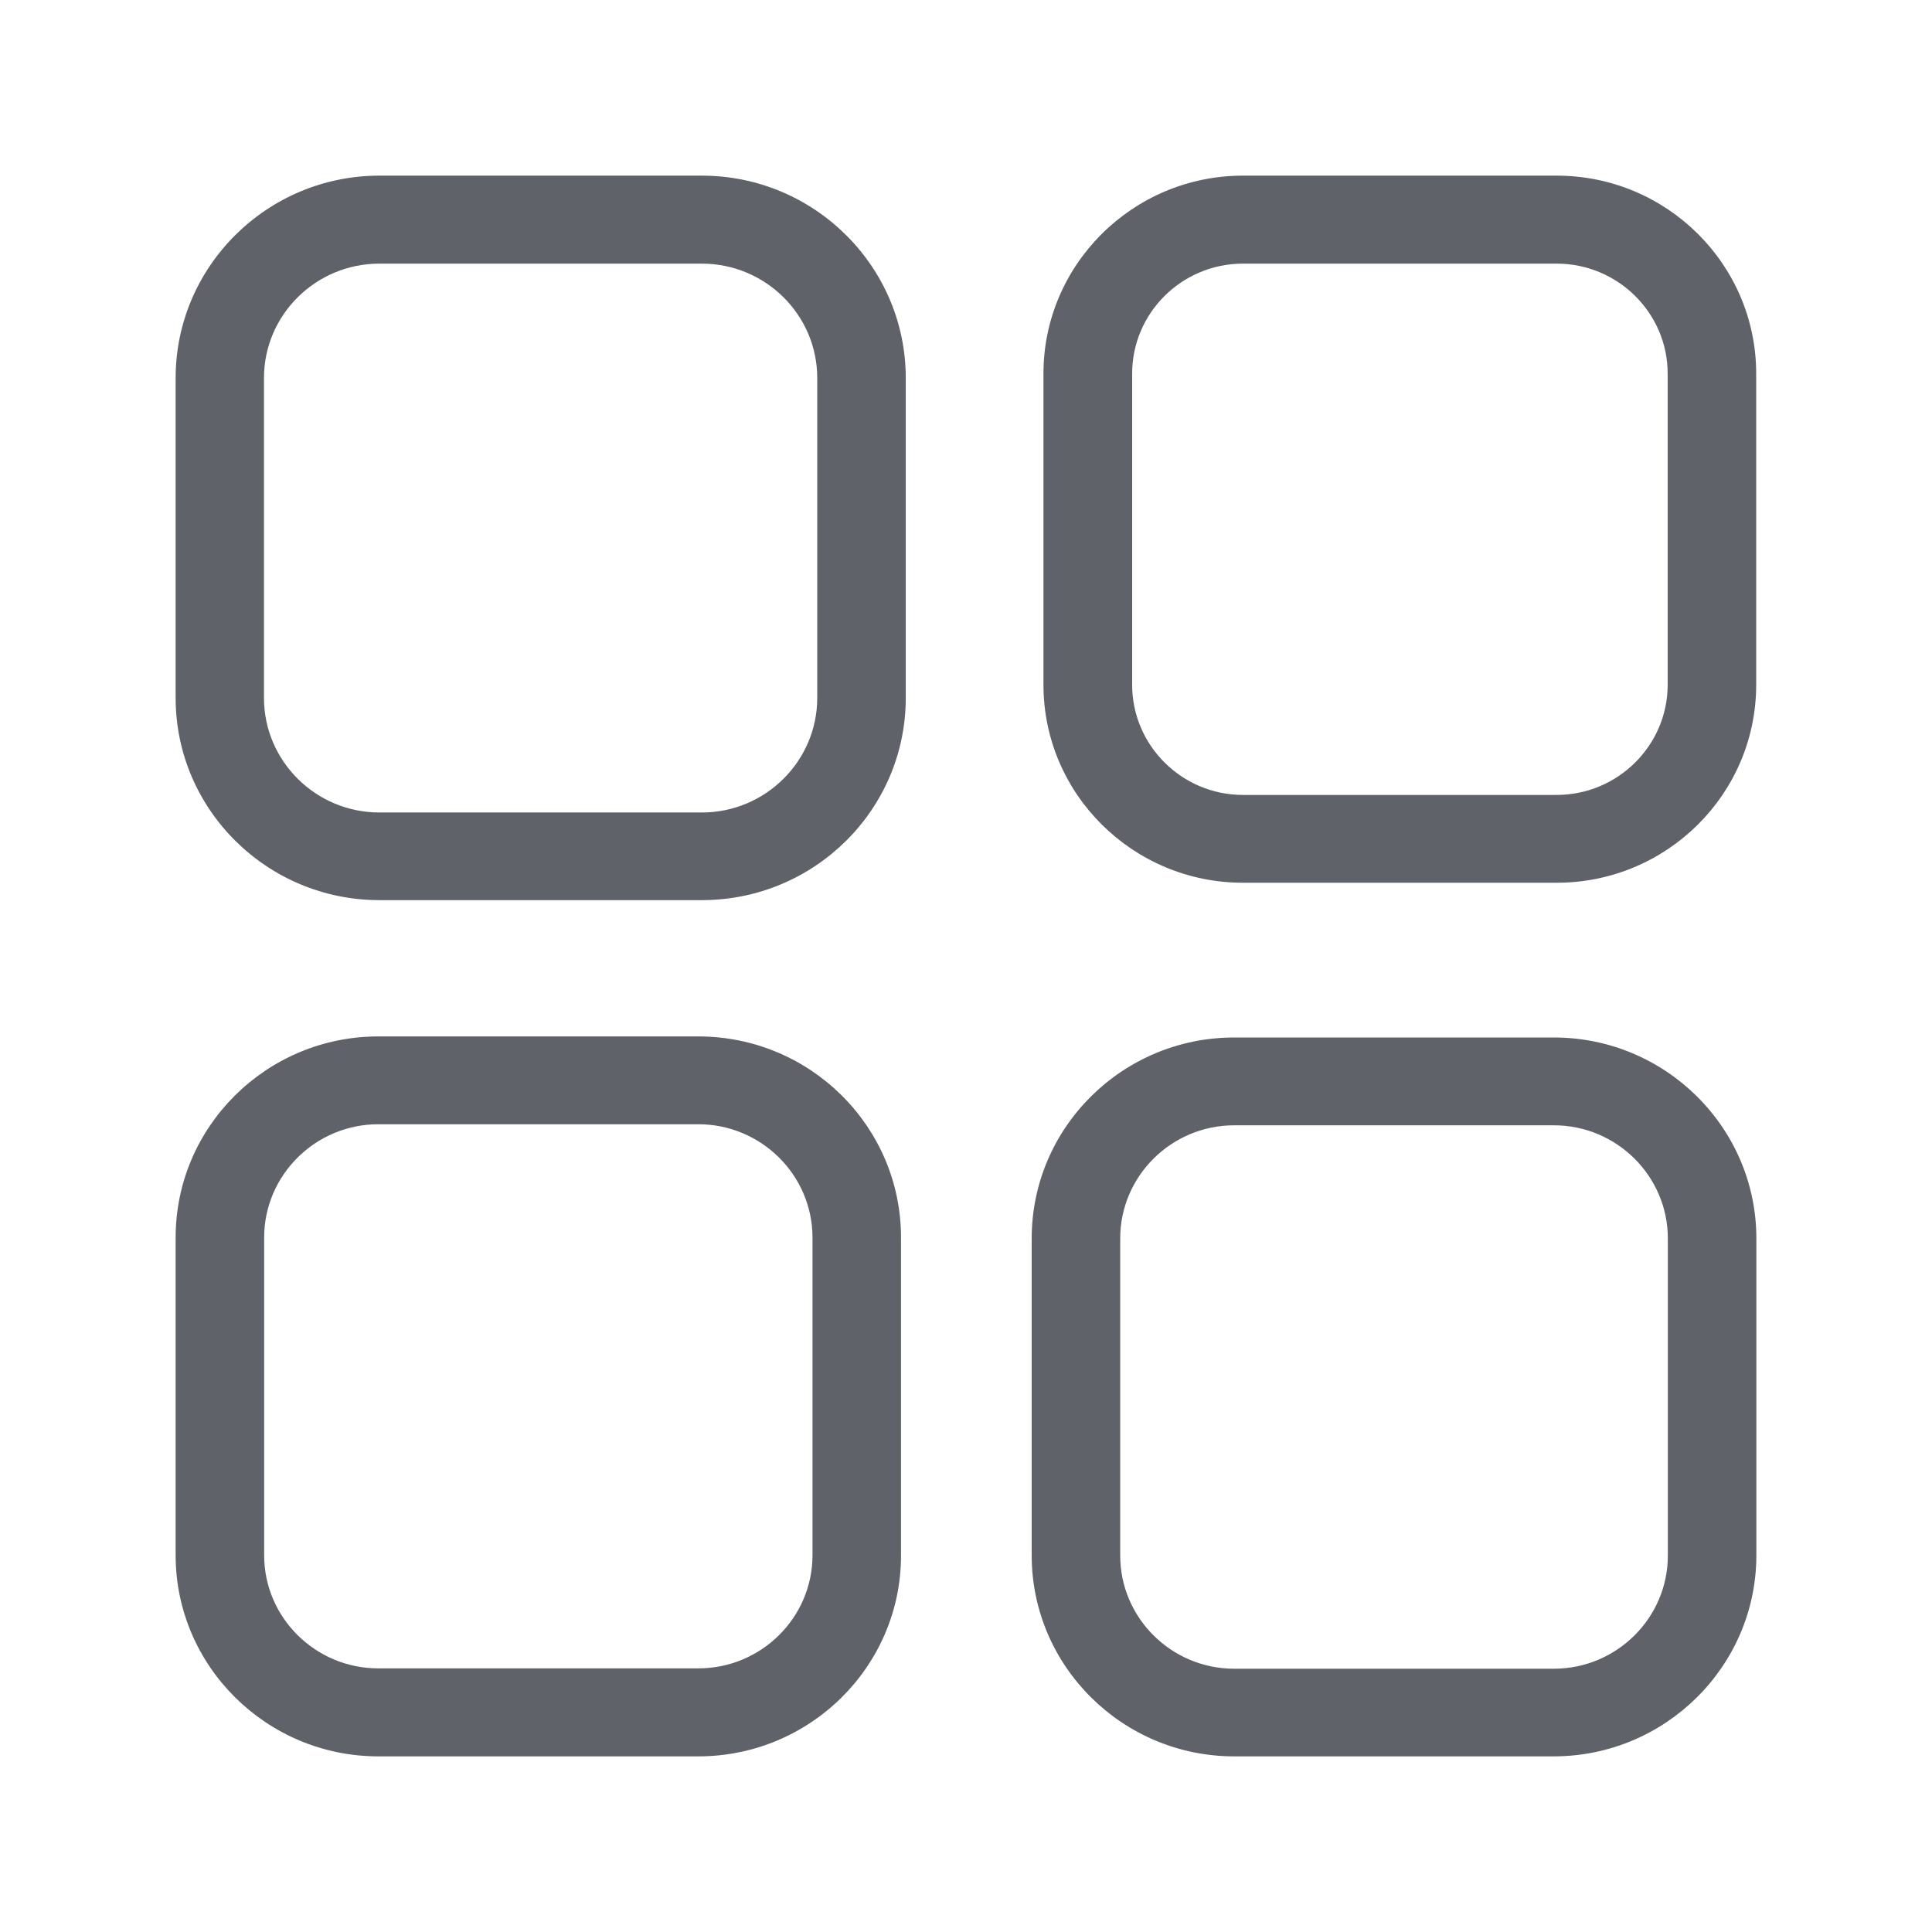
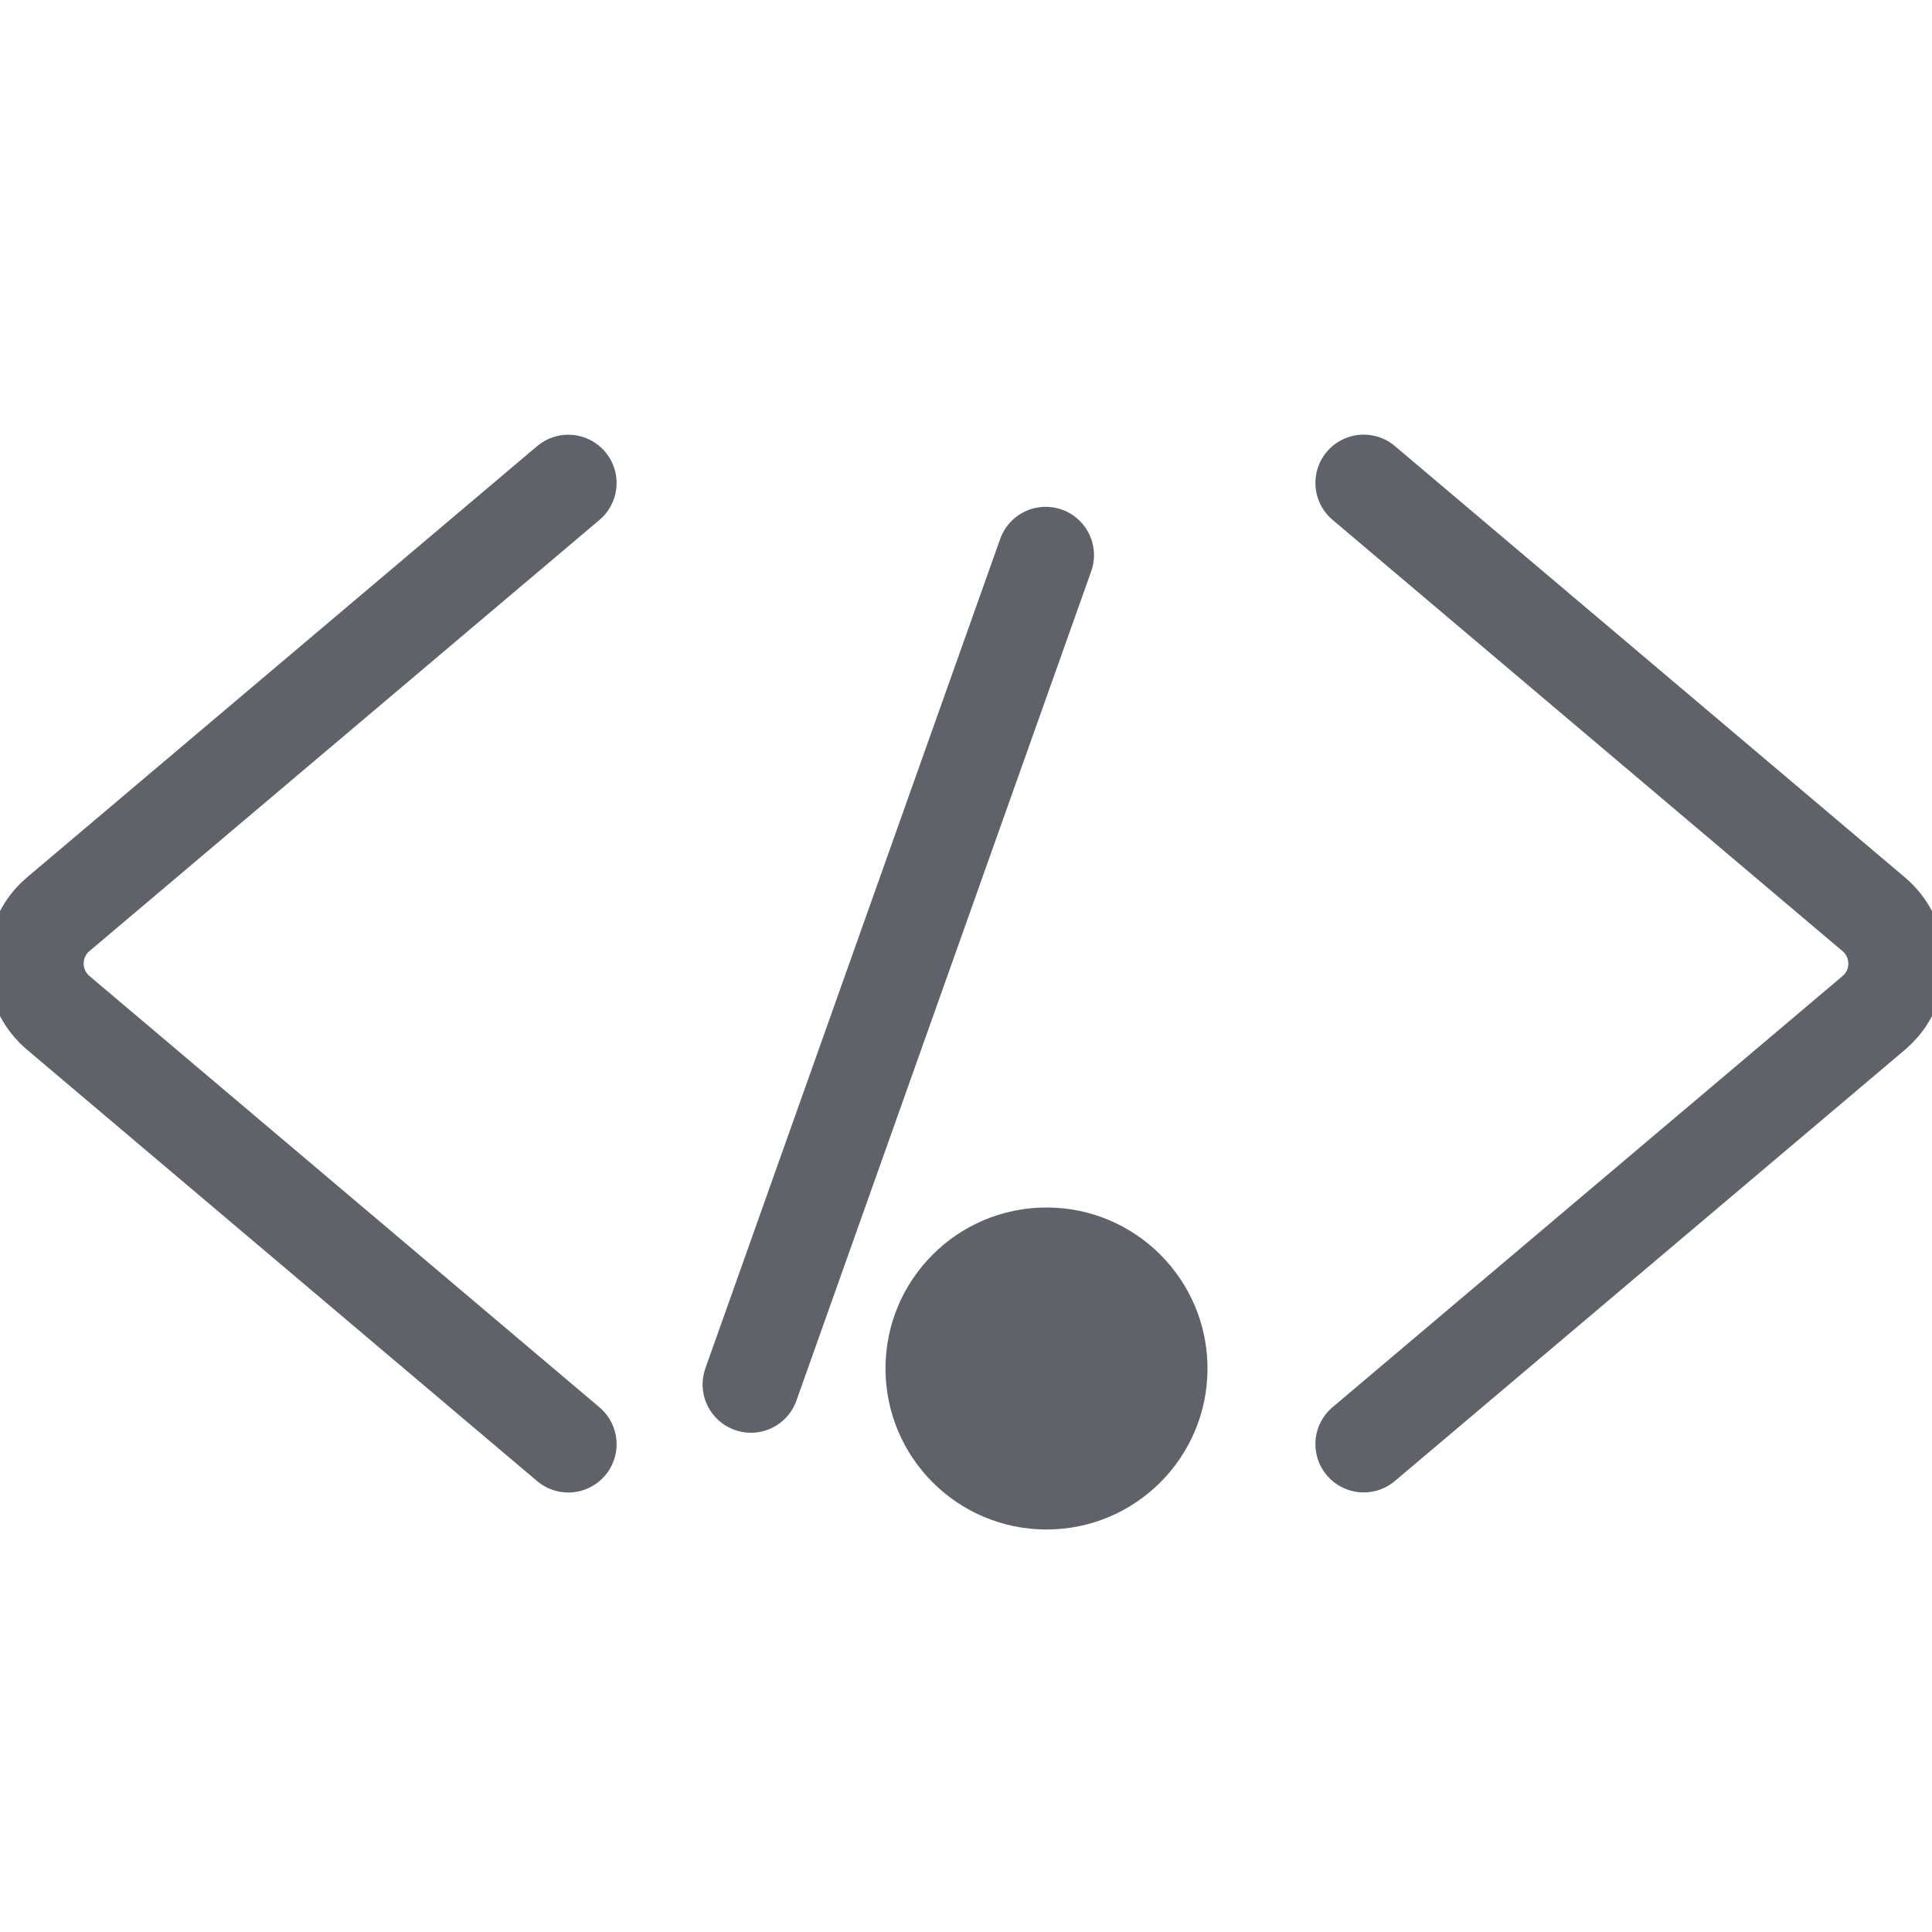
- <svg xmlns="http://www.w3.org/2000/svg" width="11px" height="11px" viewBox="0 0 11 11" version="1.1">
-   <g id="缩略图" stroke="none" stroke-width="1" fill="none" fill-rule="evenodd">
-     <rect id="矩形" fill="#000000" fill-rule="nonzero" opacity="0" x="0" y="0" width="11" height="11" />
-     <path d="M3.996,5.125 L2.16,5.125 C1.521,5.125 1,4.609 1,3.974 L1,2.152 C1,1.517 1.521,1 2.16,1 L3.996,1 C4.636,1 5.157,1.517 5.157,2.152 L5.157,3.974 C5.157,4.609 4.637,5.125 3.996,5.125 Z M2.16,1.501 C1.798,1.501 1.503,1.793 1.503,2.152 L1.503,3.974 C1.503,4.333 1.798,4.626 2.16,4.626 L3.996,4.626 C4.358,4.626 4.653,4.333 4.653,3.974 L4.653,2.152 C4.653,1.793 4.358,1.501 3.996,1.501 L2.16,1.501 Z M8.863,5.026 L7.077,5.026 C6.451,5.026 5.941,4.521 5.941,3.899 L5.941,2.127 C5.941,1.506 6.451,1 7.077,1 L8.863,1 C9.49,1 9.999,1.506 9.999,2.127 L9.999,3.899 C9.999,4.521 9.49,5.026 8.863,5.026 Z M7.077,1.501 C6.729,1.501 6.446,1.782 6.446,2.127 L6.446,3.899 C6.446,4.244 6.729,4.526 7.077,4.526 L8.863,4.526 C9.211,4.526 9.495,4.244 9.495,3.899 L9.495,2.127 C9.495,1.782 9.211,1.501 8.863,1.501 L7.077,1.501 Z M3.976,10 L2.154,10 C1.518,10 1,9.486 1,8.855 L1,7.046 C1,6.414 1.518,5.901 2.154,5.901 L3.976,5.901 C4.613,5.901 5.13,6.414 5.13,7.046 L5.13,8.855 C5.131,9.486 4.613,10 3.976,10 L3.976,10 Z M2.154,6.401 C1.796,6.401 1.504,6.691 1.504,7.046 L1.504,8.855 C1.504,9.21 1.796,9.499 2.154,9.499 L3.976,9.499 C4.334,9.499 4.626,9.21 4.626,8.855 L4.626,7.046 C4.626,6.691 4.334,6.401 3.976,6.401 L2.154,6.401 Z M8.846,10 L7.027,10 C6.391,10 5.874,9.486 5.874,8.856 L5.874,7.051 C5.874,6.42 6.391,5.907 7.027,5.907 L8.847,5.907 C9.482,5.907 10,6.42 10,7.051 L10,8.857 C9.999,9.487 9.481,10 8.846,10 L8.846,10 Z M7.027,6.407 C6.67,6.407 6.378,6.696 6.378,7.051 L6.378,8.857 C6.378,9.211 6.669,9.501 7.027,9.501 L8.847,9.501 C9.204,9.501 9.496,9.212 9.496,8.857 L9.496,7.051 C9.496,6.697 9.205,6.407 8.847,6.407 L7.027,6.407 L7.027,6.407 Z" id="形状" fill="#5F6269" fill-rule="nonzero" />
+ <svg xmlns="http://www.w3.org/2000/svg" width="12px" height="12px" viewBox="0 0 12 12" version="1.1">
+   <g id="视图" stroke="none" stroke-width="1" fill="none" fill-rule="evenodd">
+     <rect id="矩形" x="0" y="0" width="12" height="12" />
+     <path d="M-1.22,7.75 L1.459,4.581 C1.602,4.413 1.854,4.392 2.023,4.534 C2.04,4.549 2.056,4.564 2.07,4.581 L4.75,7.75 L4.75,7.75" id="路径" stroke="#5F6269" stroke-width="0.6" stroke-linecap="round" transform="translate(1.764706, 5.98491) scale(-1, 1) rotate(90) translate(-1.764706, -5.98491) " />
+     <path d="M7.25,7.75 L9.93,4.581 C10.073,4.413 10.325,4.392 10.494,4.534 C10.511,4.549 10.526,4.564 10.541,4.581 L13.22,7.75 L13.22,7.75" id="路径" stroke="#5F6269" stroke-width="0.6" stroke-linecap="round" transform="translate(10.23529, 5.98491) rotate(90) translate(-10.23529, -5.98491) " />
+     <circle id="椭圆形" fill="#5F6269" cx="6.5" cy="8.5" r="1" />
+     <line x1="6.495" y1="3.448" x2="4.664" y2="8.599" id="路径-77" stroke="#5F6269" stroke-width="0.6" stroke-linecap="round" />
  </g>
</svg>
